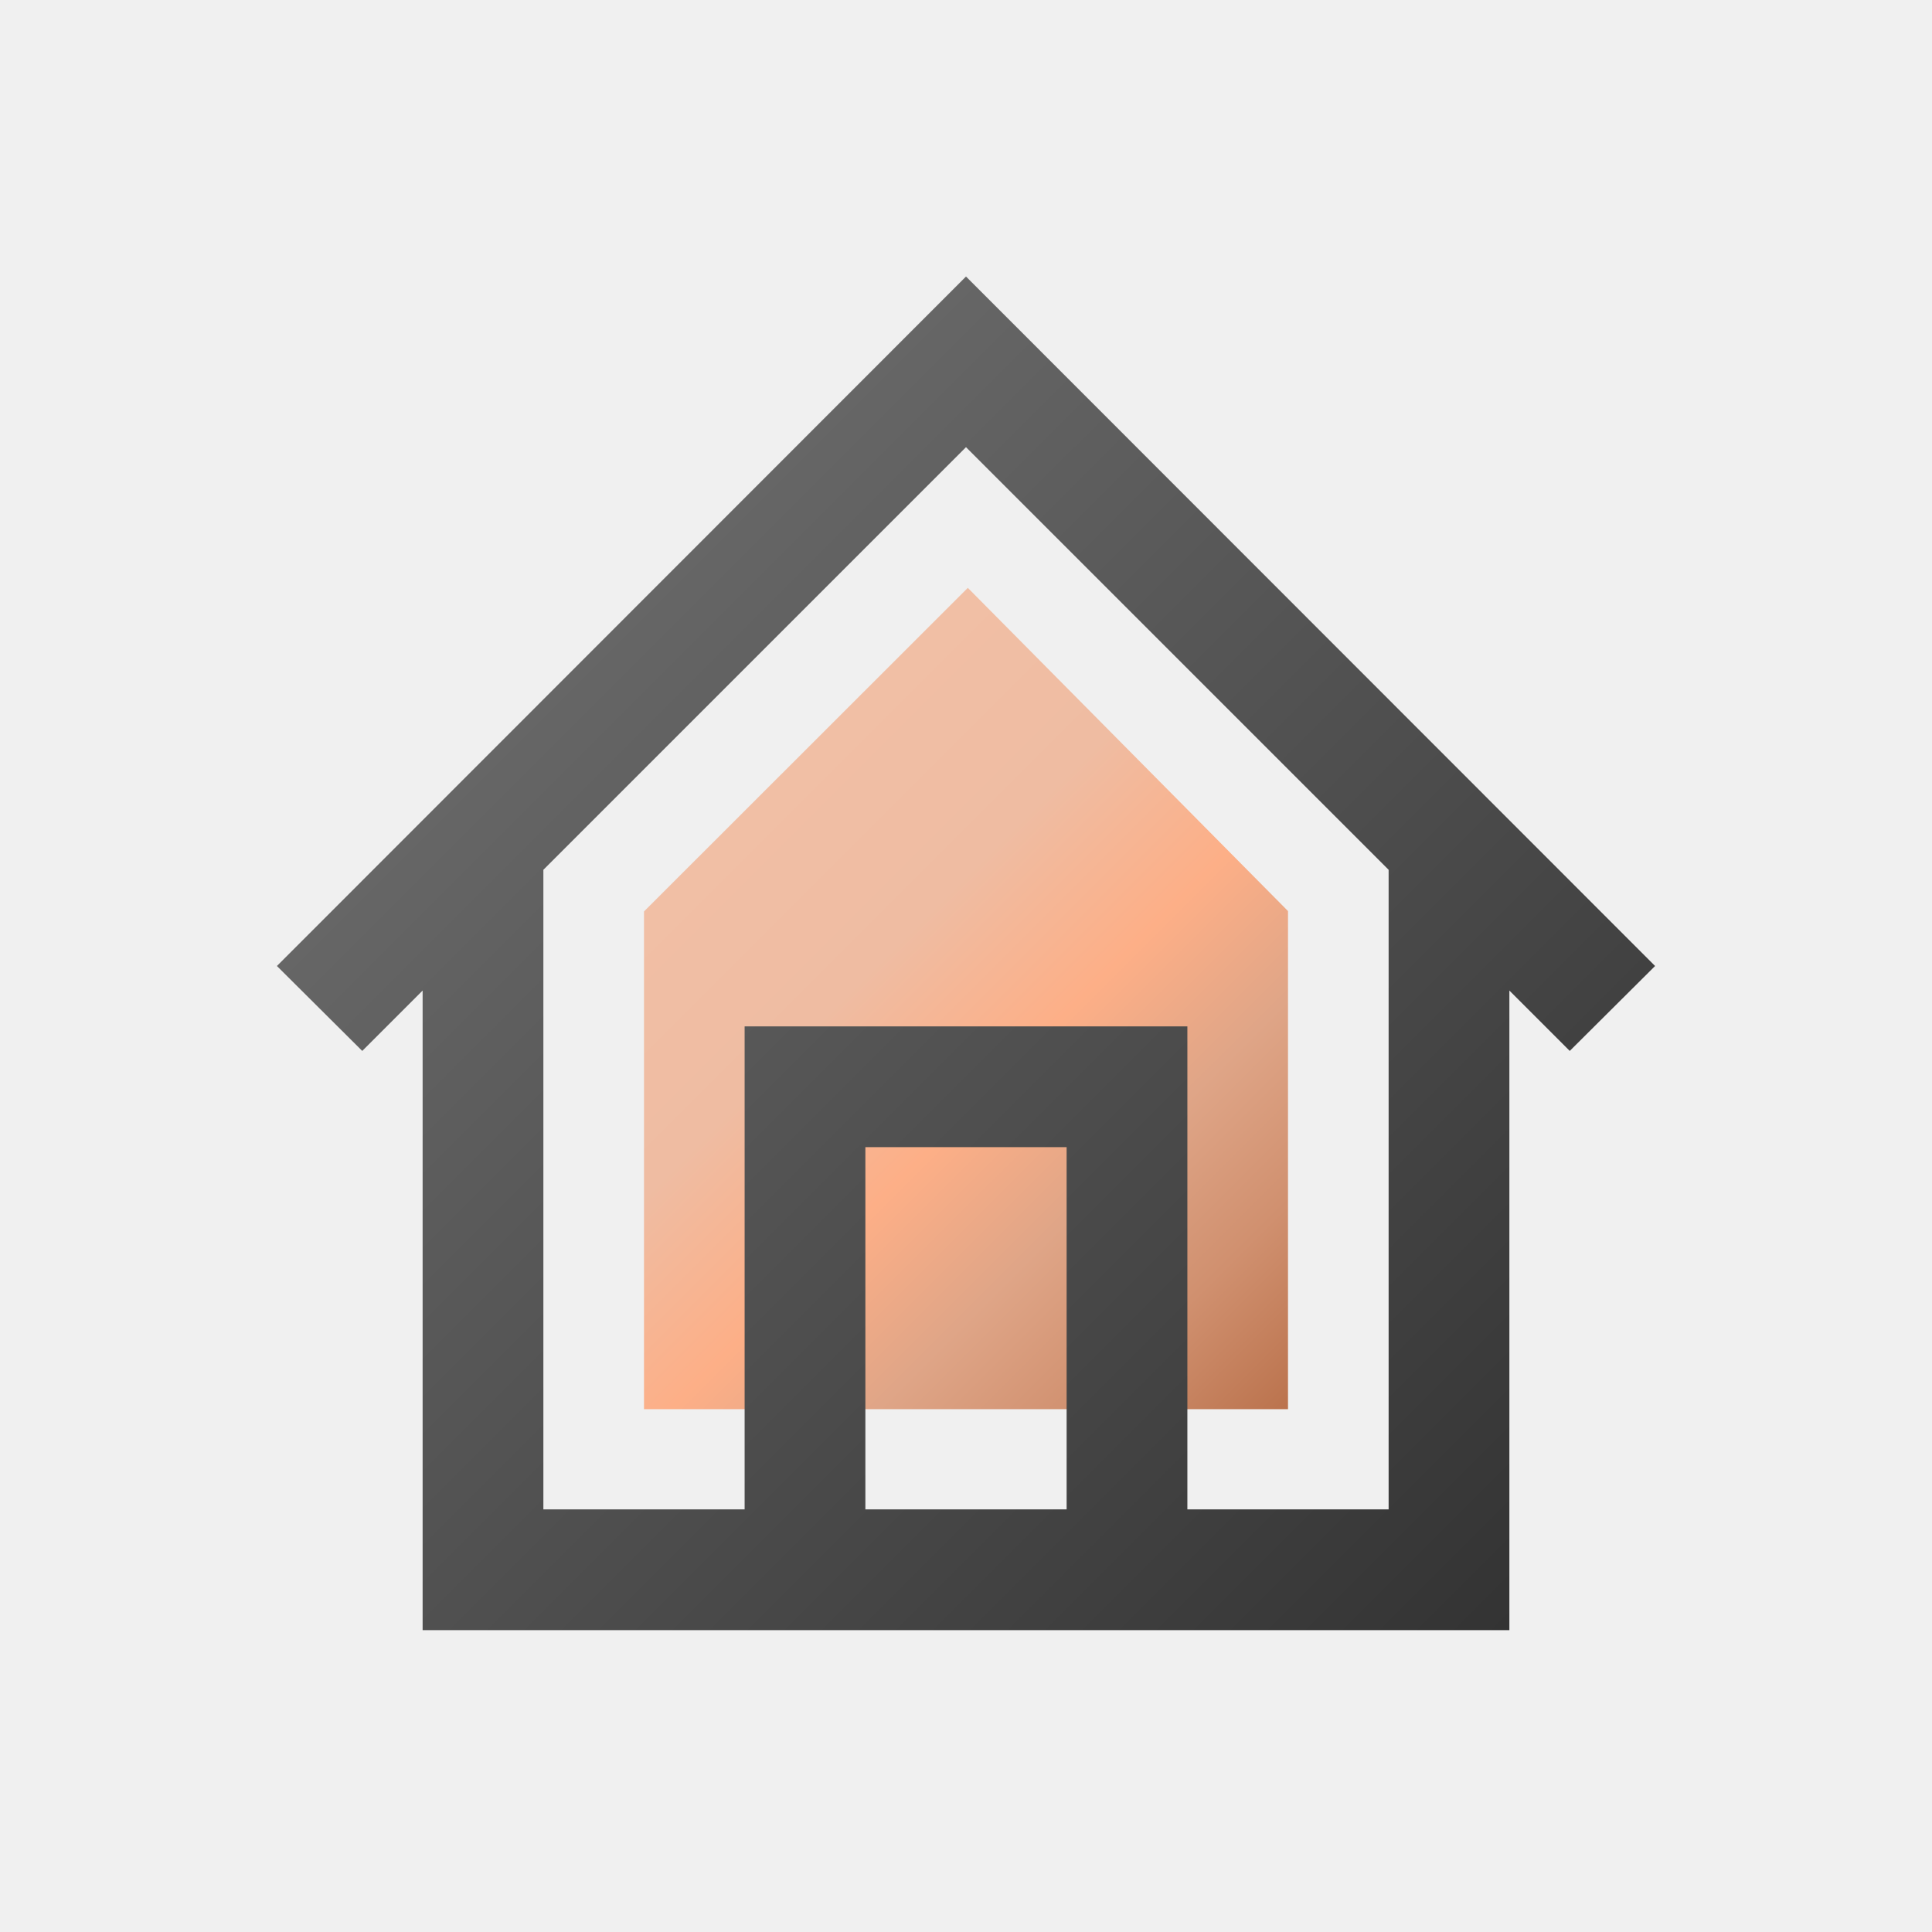
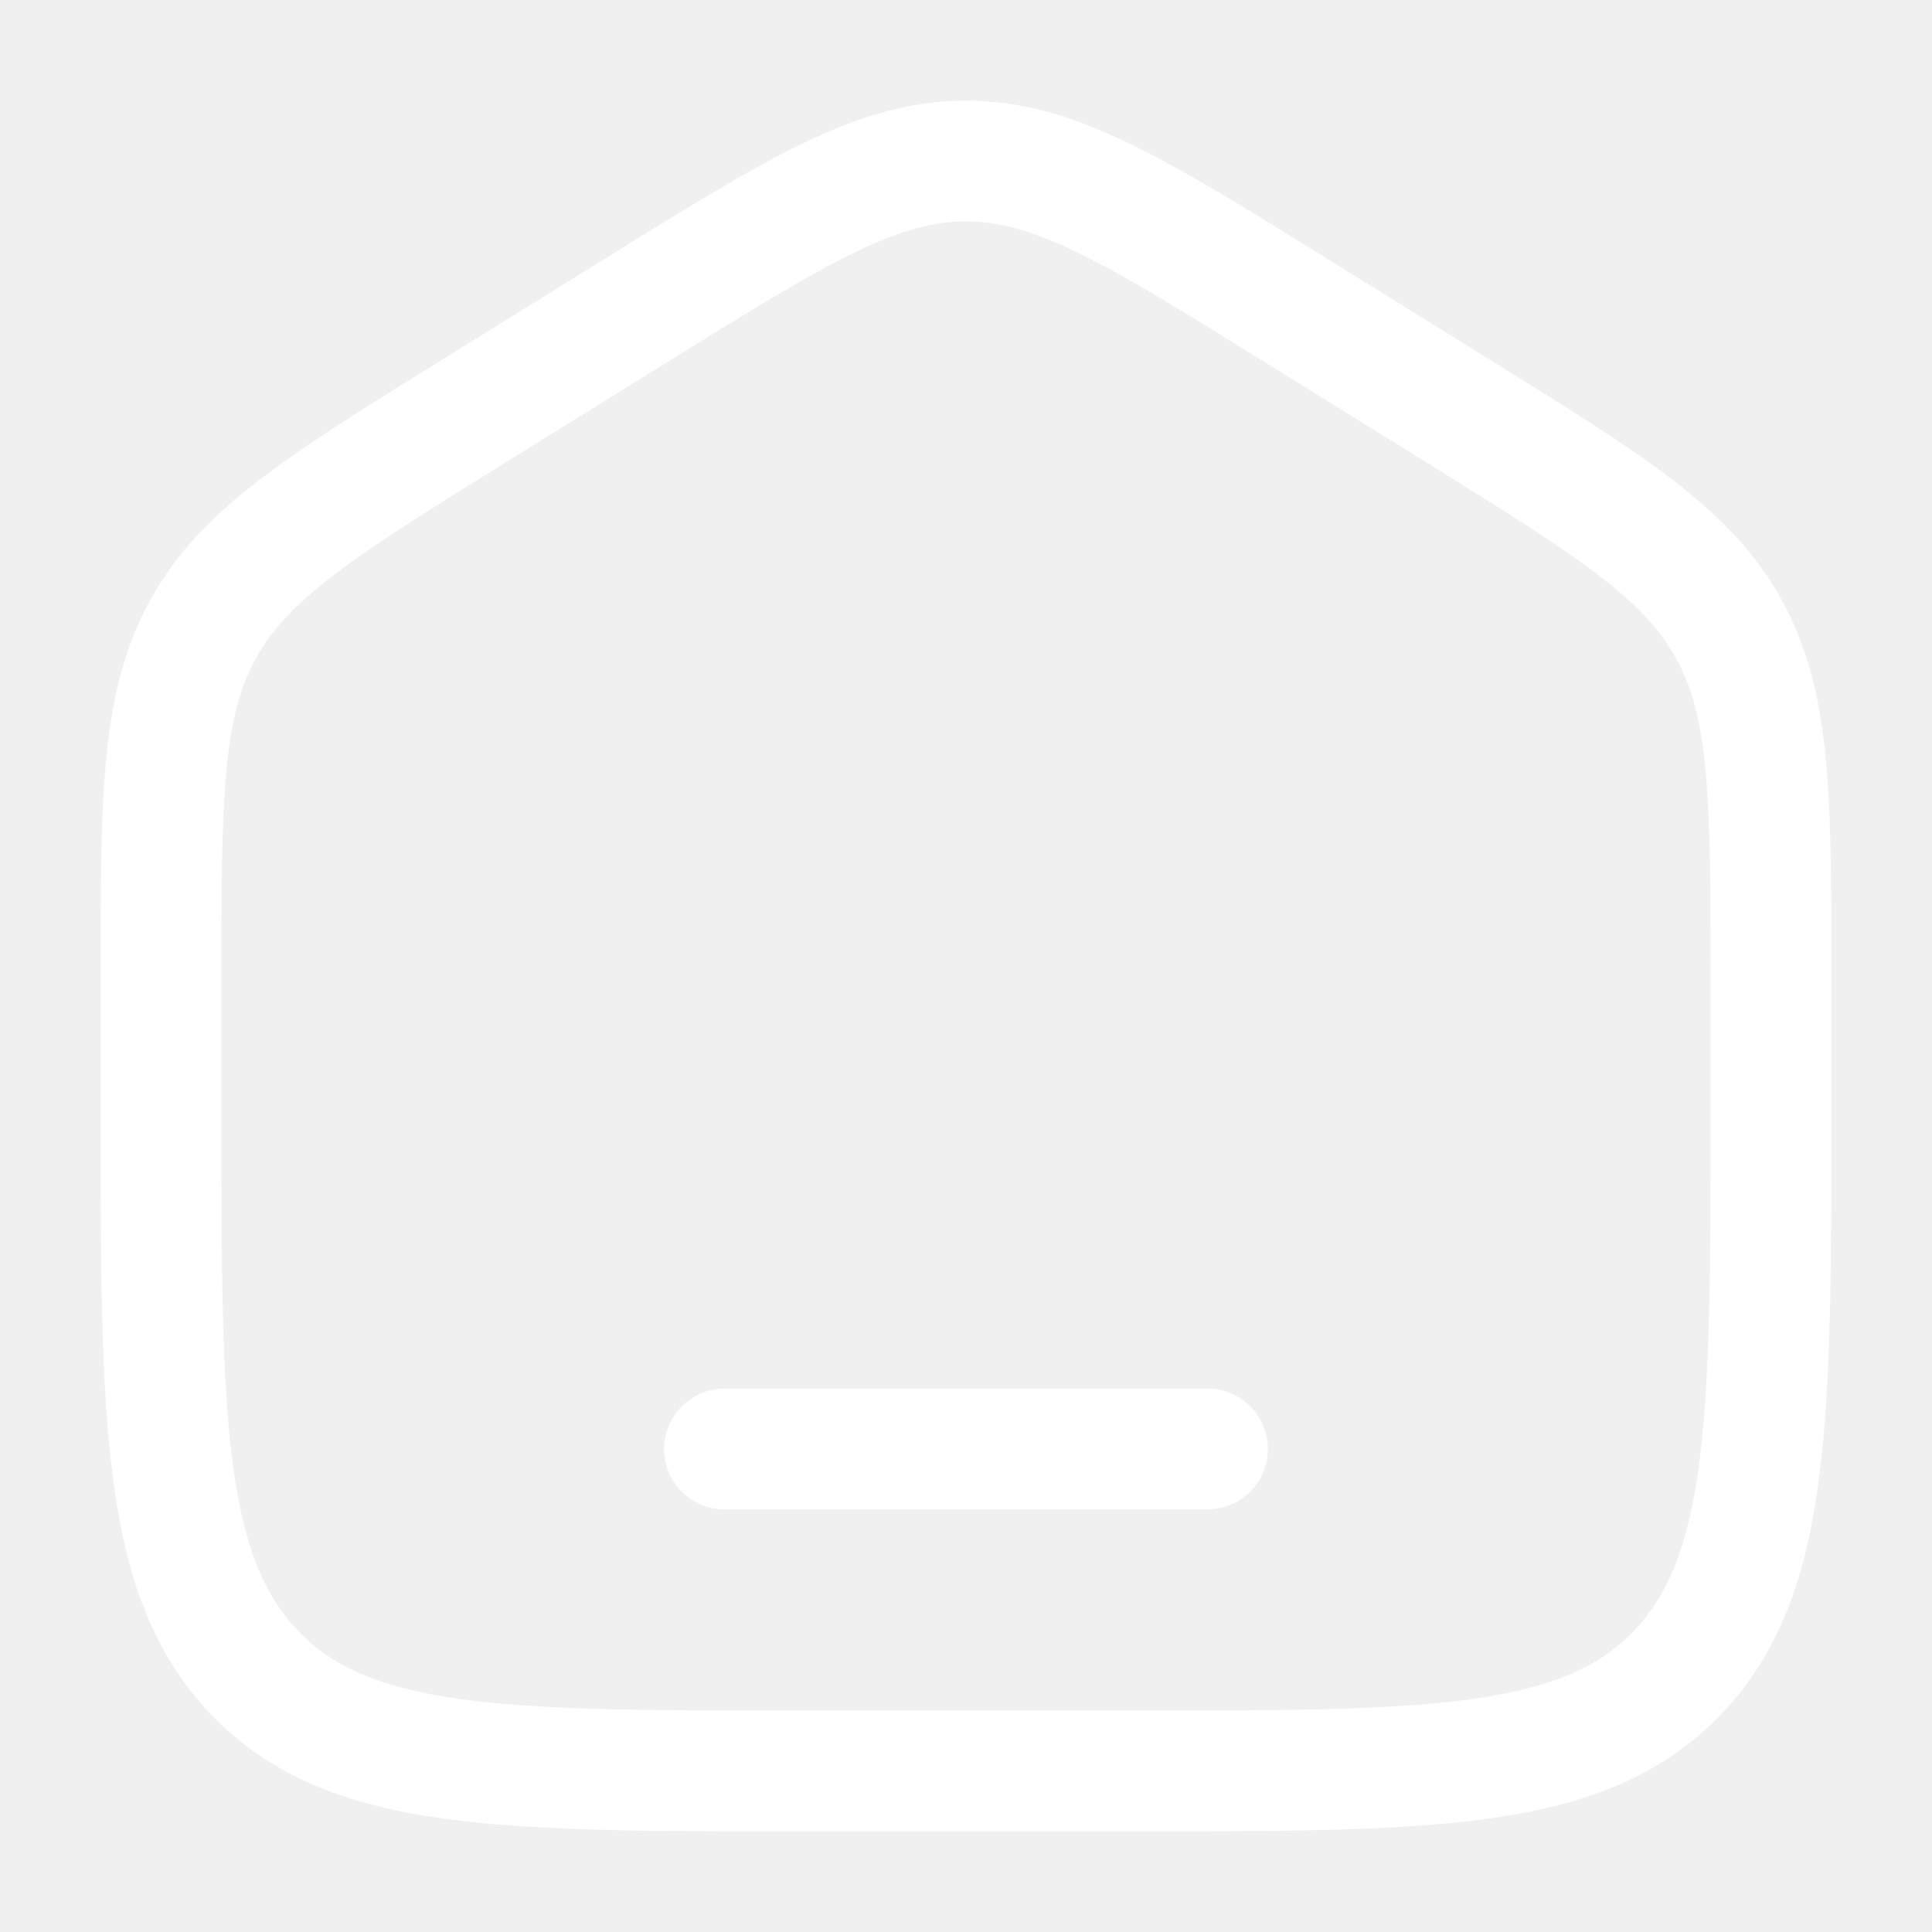
- <svg xmlns="http://www.w3.org/2000/svg" id="SvgjsSvg1024" width="256" height="256" version="1.1">
-   <defs id="SvgjsDefs1025" />
-   <g id="SvgjsG1026">
-     <svg data-name="01 Home" viewBox="0 0 96 96" width="256" height="256">
-       <defs>
-         <linearGradient id="a" x1="33.86" x2="62.22" y1="43.43" y2="71.8" gradientUnits="userSpaceOnUse">
-           <stop offset="0" stop-color="#f1bfa5" class="stopColora5e4f1 svgShape" />
-           <stop offset=".25" stop-color="#efbca2" class="stopColora2e1ef svgShape" />
-           <stop offset=".46" stop-color="#fdaf87" class="stopColor98d8e9 svgShape" />
-           <stop offset=".64" stop-color="#dfa587" class="stopColor87c8df svgShape" />
-           <stop offset=".82" stop-color="#d0906f" class="stopColor6fb1d0 svgShape" />
-           <stop offset=".98" stop-color="#bd7651" class="stopColor5194bd svgShape" />
-           <stop offset="1" stop-color="#bb724d" class="stopColor4d91bb svgShape" />
-         </linearGradient>
-         <linearGradient id="b" x1="24.43" x2="71.57" y1="37.31" y2="84.45" gradientUnits="userSpaceOnUse">
-           <stop offset="0" stop-color="#666666" class="stopColor666 svgShape" />
-           <stop offset="1" stop-color="#333333" class="stopColor333 svgShape" />
-         </linearGradient>
-       </defs>
-       <path fill="url(#a)" d="M32 70.02V45.29l16.09-16.08L64 45.27v24.75H32z" />
-       <path fill="url(#b)" d="M82.24 48 48 13.74 13.76 48 18 52.22l3-3V81h54V49.22l3 3ZM43 75V57h10v18Zm26 0H59V51H37v24H27V43.22l21-21 21 21Z" />
-     </svg>
-   </g>
+ <svg xmlns="http://www.w3.org/2000/svg" width="24" height="24" viewBox="0 0 24 24" fill="none">
+   <path d="M9 17.25C8.586 17.25 8.25 17.586 8.25 18C8.25 18.414 8.586 18.75 9 18.75H15C15.414 18.75 15.75 18.414 15.75 18C15.75 17.586 15.414 17.25 15 17.25H9Z" fill="white" />
+   <path fill-rule="evenodd" clip-rule="evenodd" d="M12 1.25C11.292 1.25 10.649 1.453 9.951 1.792C9.276 2.12 8.496 2.604 7.523 3.208L5.456 4.491C4.535 5.063 3.797 5.52 3.229 5.956C2.64 6.407 2.188 6.866 1.861 7.463C1.535 8.058 1.389 8.692 1.318 9.441C1.25 10.166 1.25 11.054 1.25 12.167V13.78C1.25 15.684 1.25 17.187 1.403 18.362C1.559 19.567 1.889 20.54 2.632 21.309C3.38 22.082 4.33 22.428 5.508 22.591C6.648 22.75 8.106 22.75 9.942 22.75H14.058C15.894 22.75 17.352 22.75 18.492 22.591C19.669 22.428 20.62 22.082 21.368 21.309C22.111 20.54 22.441 19.567 22.597 18.362C22.75 17.187 22.75 15.684 22.75 13.78V12.167C22.75 11.054 22.75 10.166 22.682 9.441C22.611 8.692 22.465 8.058 22.139 7.463C21.812 6.866 21.36 6.407 20.771 5.956C20.203 5.52 19.465 5.063 18.544 4.491L16.477 3.208C15.504 2.604 14.724 2.12 14.049 1.792C13.351 1.453 12.708 1.25 12 1.25ZM8.28 4.504C9.295 3.874 10.009 3.432 10.607 3.141C11.188 2.858 11.6 2.75 12 2.75C12.4 2.75 12.812 2.858 13.393 3.141C13.991 3.432 14.705 3.874 15.72 4.504L17.721 5.745C18.681 6.342 19.356 6.761 19.859 7.147C20.349 7.522 20.63 7.831 20.823 8.183C21.016 8.536 21.129 8.949 21.188 9.581C21.249 10.229 21.25 11.046 21.25 12.204V13.725C21.25 15.696 21.248 17.101 21.11 18.168C20.974 19.216 20.717 19.824 20.289 20.267C19.865 20.706 19.287 20.966 18.286 21.106C17.26 21.248 15.908 21.25 14 21.25H10C8.092 21.25 6.74 21.248 5.714 21.106C4.713 20.966 4.135 20.706 3.711 20.267C3.283 19.824 3.026 19.216 2.89 18.168C2.751 17.101 2.75 15.696 2.75 13.725V12.204C2.75 11.046 2.751 10.229 2.812 9.581C2.871 8.949 2.984 8.536 3.177 8.183C3.37 7.831 3.651 7.522 4.141 7.147C4.644 6.761 5.319 6.342 6.28 5.745L8.28 4.504Z" fill="white" />
</svg>
